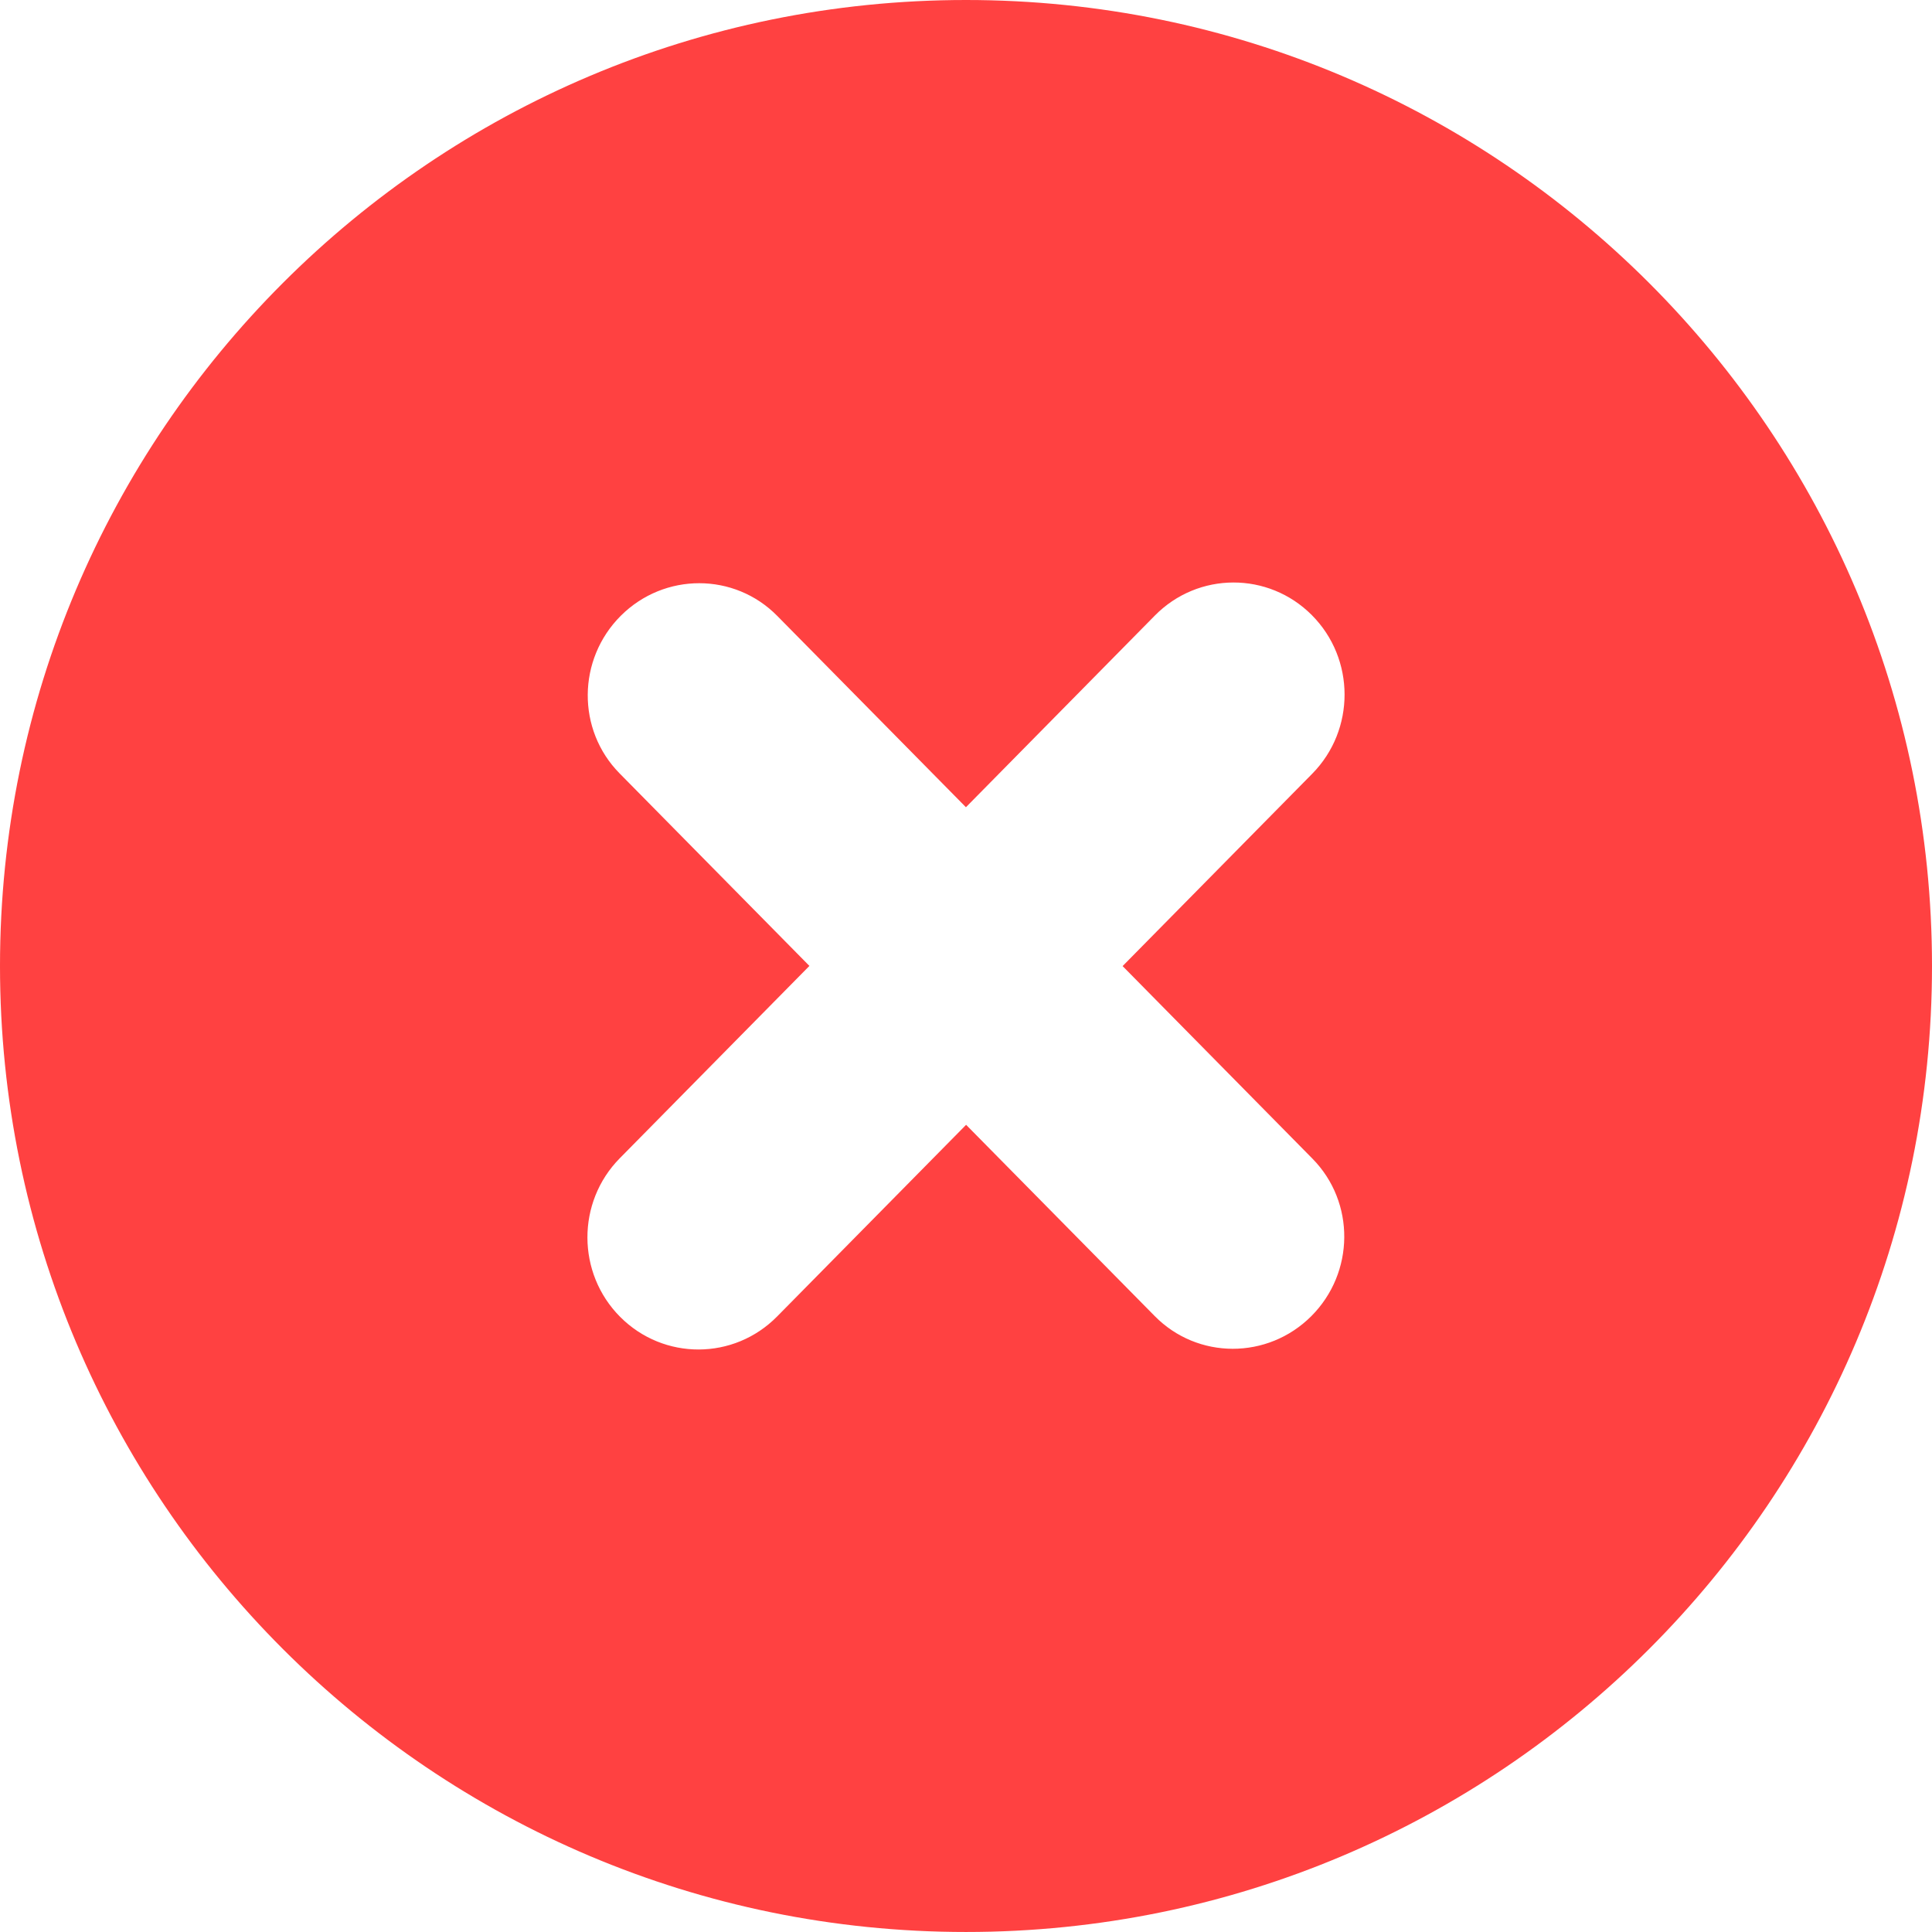
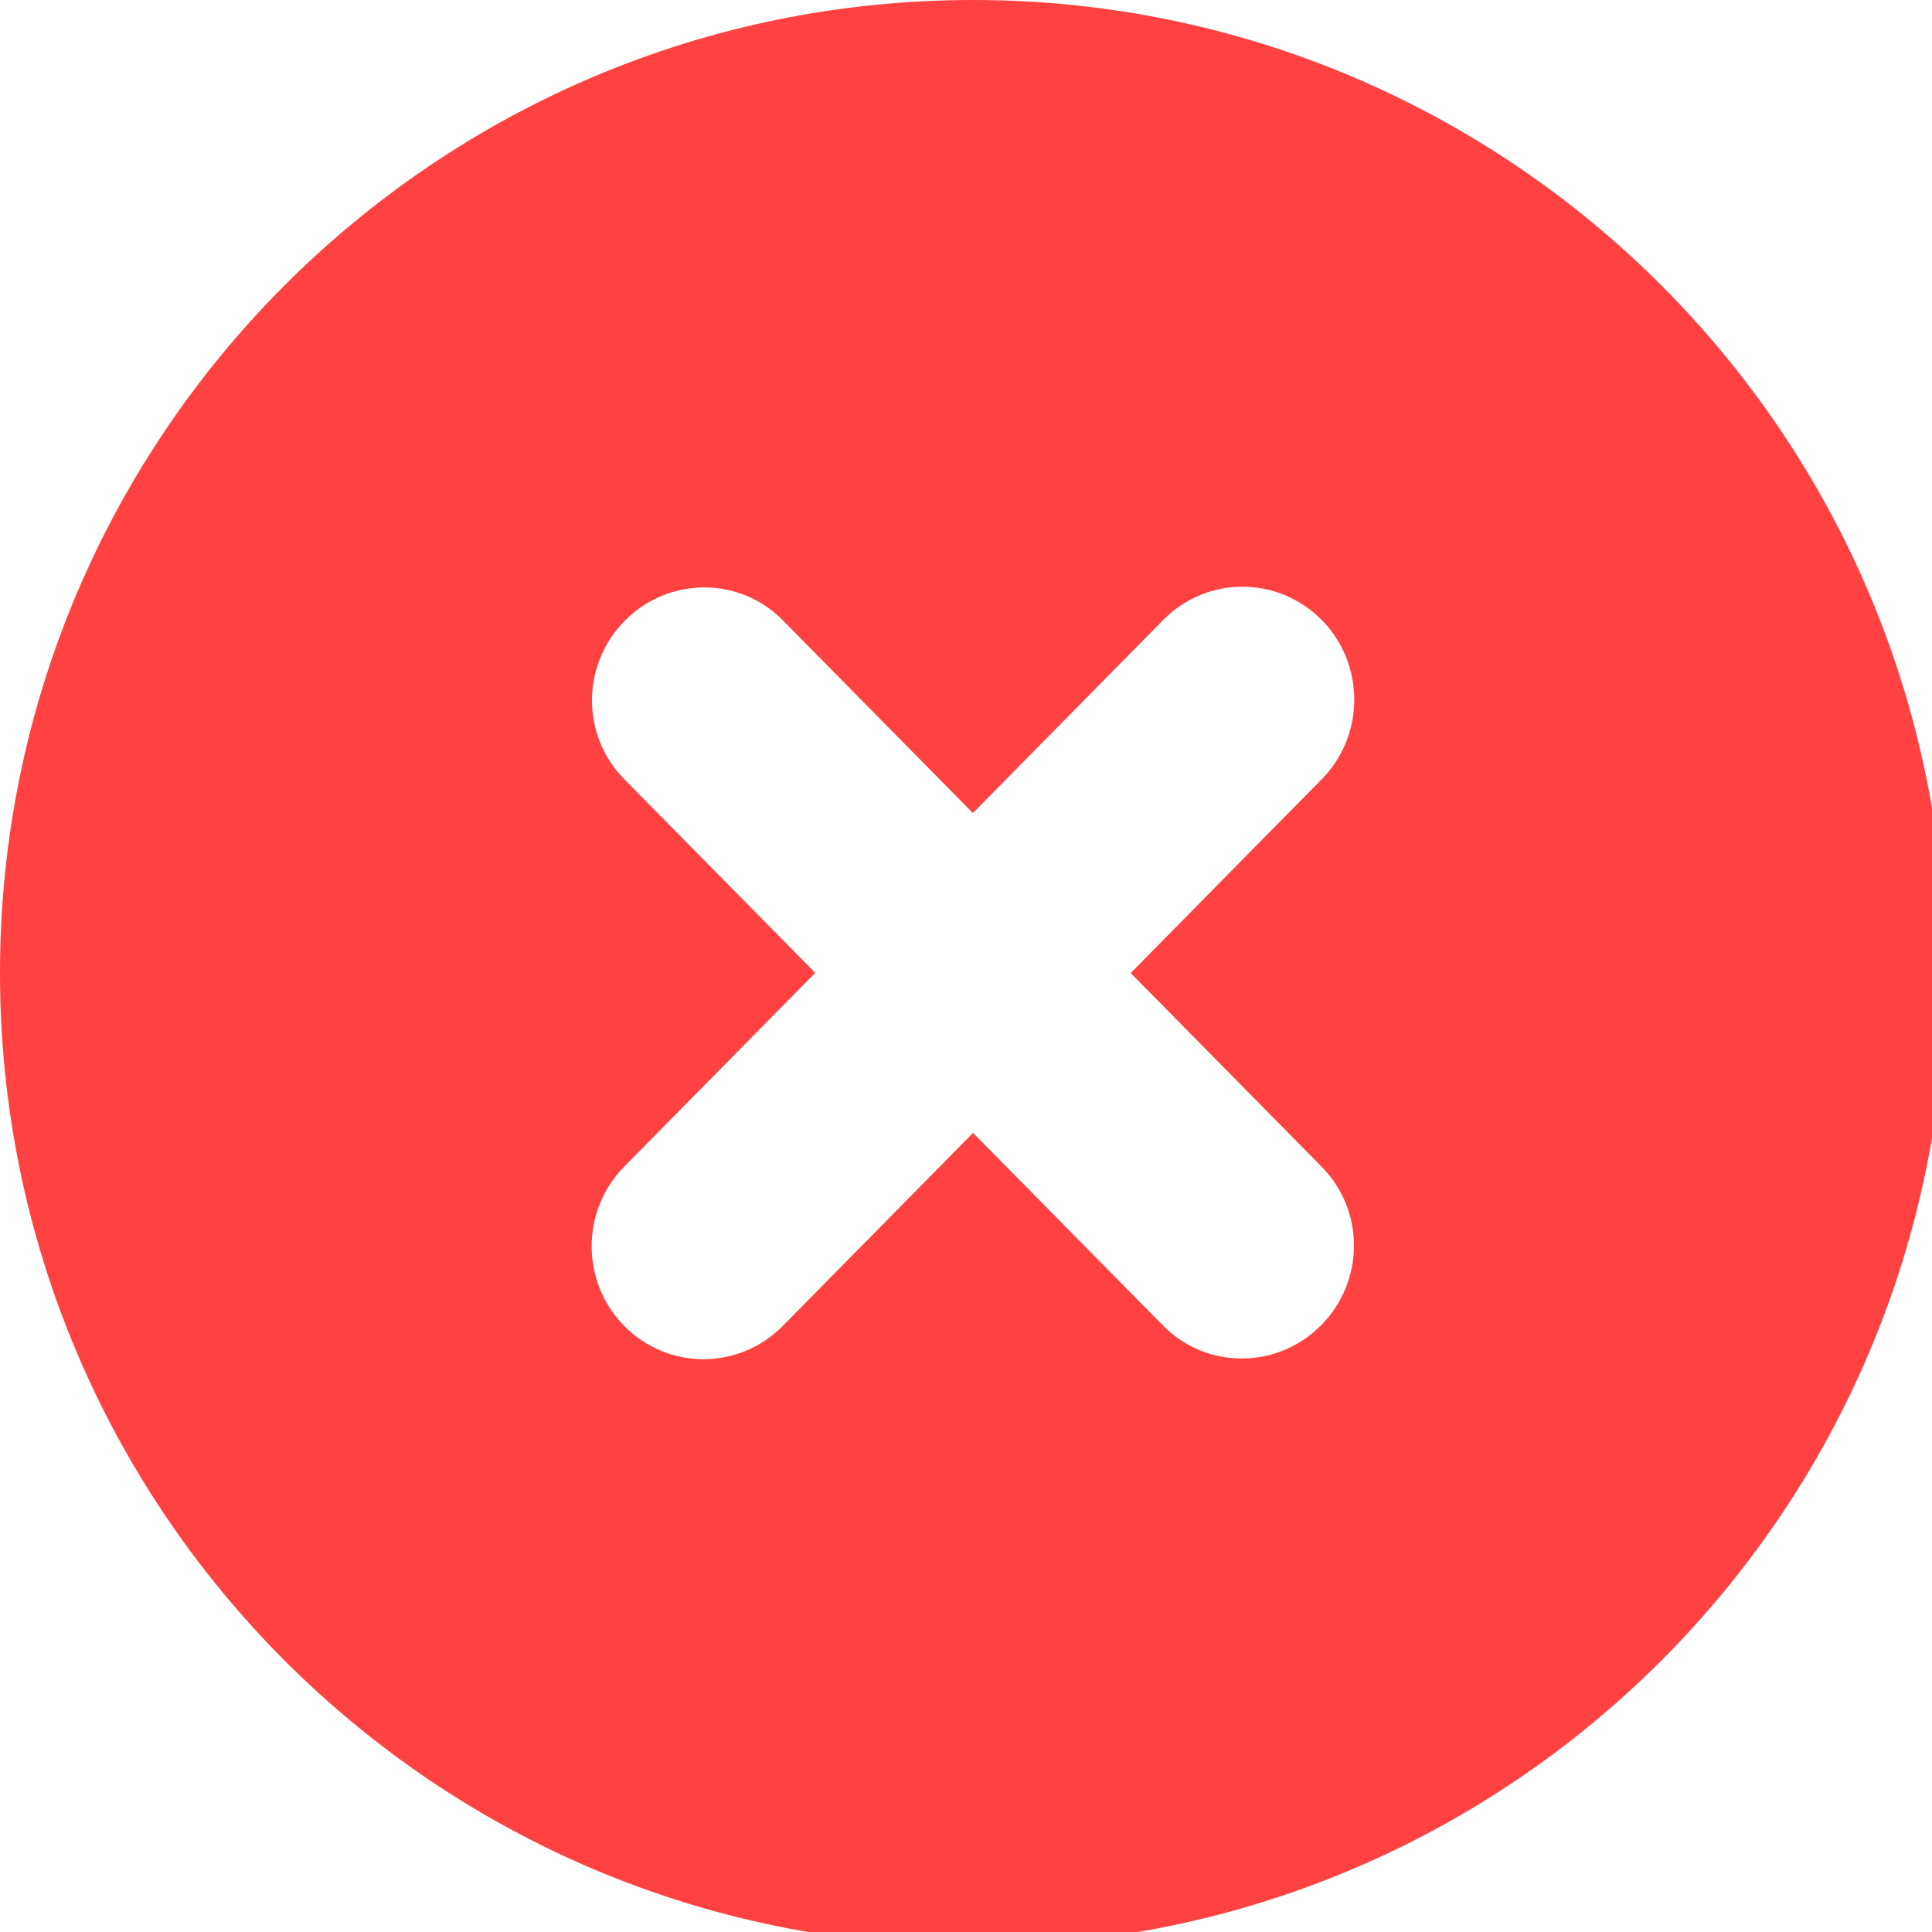
- <svg xmlns="http://www.w3.org/2000/svg" version="1.1" id="Layer_1" x="0px" y="0px" width="122.879px" height="122.879px" viewBox="0 0 122.879 122.879" enable-background="new 0 0 122.879 122.879" xml:space="preserve">
+ <svg version="1.1" viewBox="0 0 122 122">
  <g>
    <path fill-rule="evenodd" clip-rule="evenodd" fill="#FF4141" d="M61.44,0c33.933,0,61.439,27.507,61.439,61.439 s-27.506,61.439-61.439,61.439C27.507,122.879,0,95.372,0,61.439S27.507,0,61.44,0L61.44,0z M73.451,39.151 c2.75-2.793,7.221-2.805,9.986-0.027c2.764,2.776,2.775,7.292,0.027,10.083L71.4,61.445l12.076,12.249 c2.729,2.77,2.689,7.257-0.08,10.022c-2.773,2.765-7.23,2.758-9.955-0.013L61.446,71.54L49.428,83.728 c-2.75,2.793-7.22,2.805-9.986,0.027c-2.763-2.776-2.776-7.293-0.027-10.084L51.48,61.434L39.403,49.185 c-2.728-2.769-2.689-7.256,0.082-10.022c2.772-2.765,7.229-2.758,9.953,0.013l11.997,12.165L73.451,39.151L73.451,39.151z" />
  </g>
</svg>
